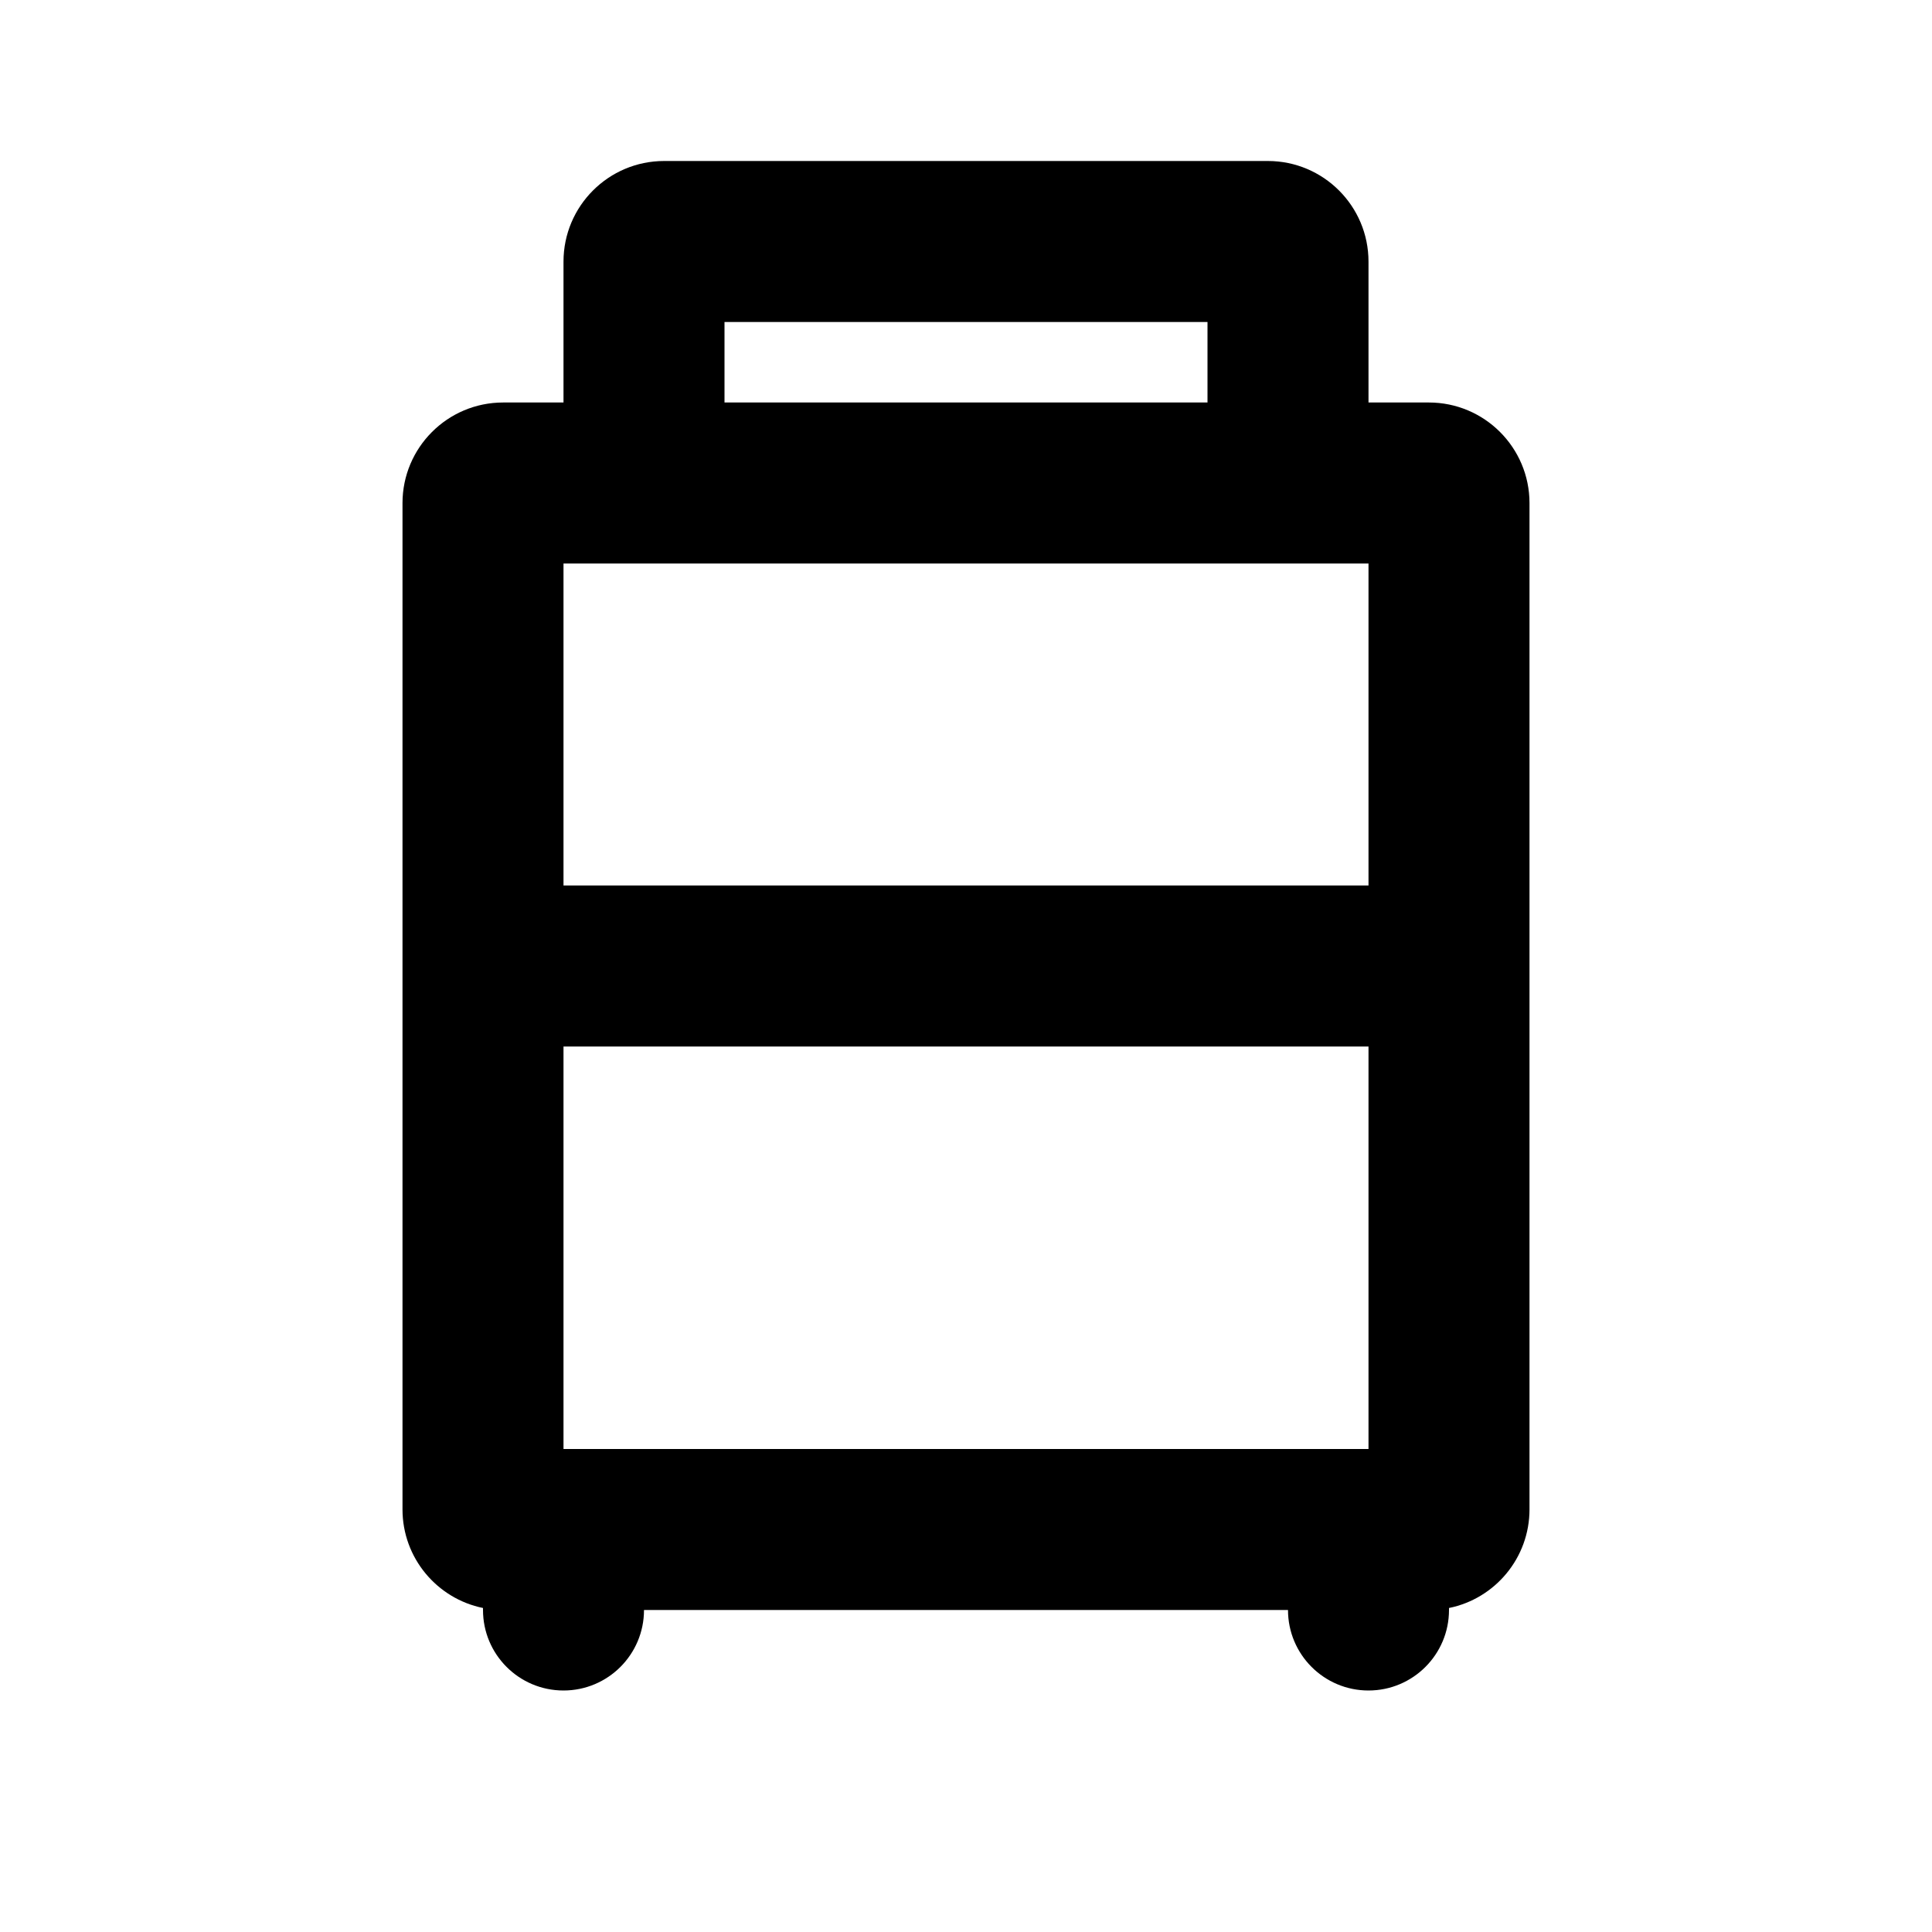
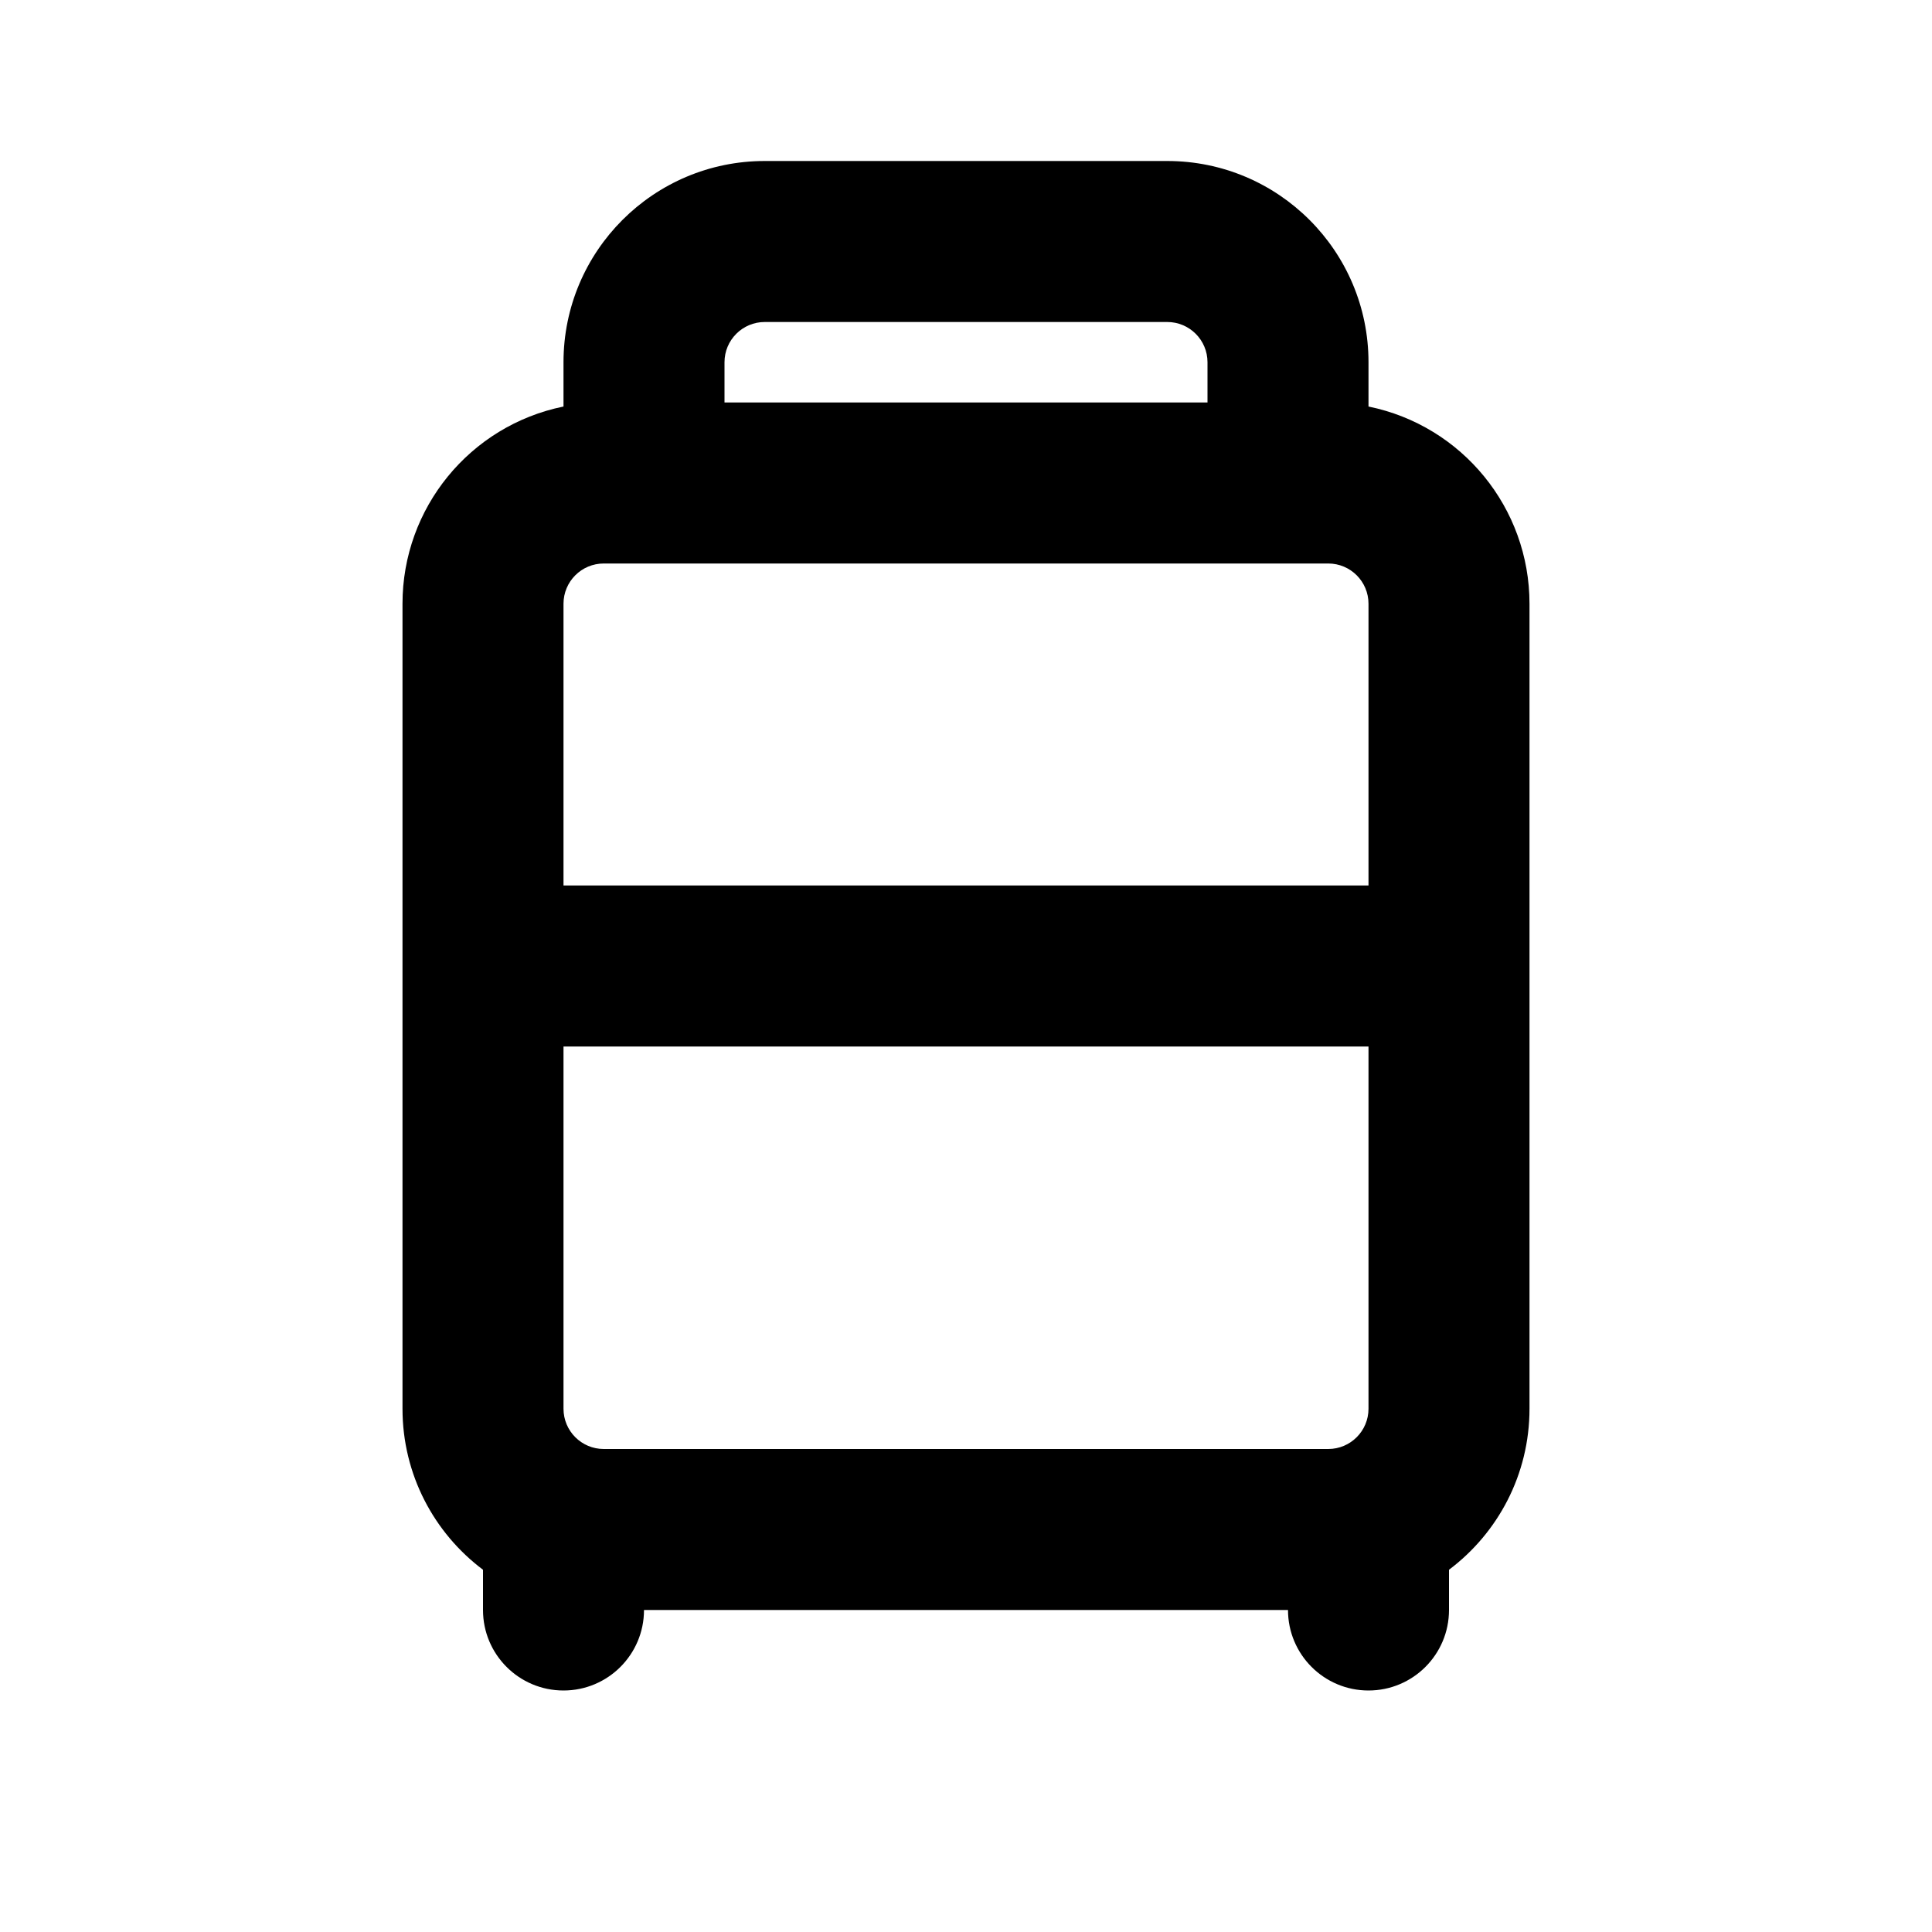
<svg xmlns="http://www.w3.org/2000/svg" viewBox="0 0 24 24">
-   <path d="M7 3.25C7 2.56 7.56 2 8.25 2h7.5c.69 0 1.25.56 1.25 1.25V5h.75c.69 0 1.25.56 1.25 1.25v12.5c0 .605-.43 1.11-1 1.225V20a1 1 0 1 1-2 0H8a1 1 0 1 1-2 0v-.025c-.57-.116-1-.62-1-1.225V6.25C5 5.56 5.56 5 6.25 5H7V3.25ZM17 18v-5H7v5h10ZM9 5h6V4H9v1ZM7 7v4h10V7H7Z" />
+   <path fill-rule="evenodd" clip-rule="evenodd" d="M9.5 4a.5.5 0 0 0-.5.5V5h6v-.5a.5.5 0 0 0-.5-.5h-5ZM7 4.5v.55A2.5 2.5 0 0 0 5 7.5v10c0 .818.393 1.544 1 2v.5a1 1 0 1 0 2 0h8a1 1 0 1 0 2 0v-.5c.607-.456 1-1.182 1-2v-10a2.5 2.5 0 0 0-2-2.45V4.5A2.5 2.5 0 0 0 14.5 2h-5A2.5 2.5 0 0 0 7 4.5ZM7.5 7a.5.5 0 0 0-.5.5V11h10V7.5a.5.5 0 0 0-.5-.5h-9Zm9.5 6H7v4.5a.5.5 0 0 0 .5.5h9a.5.5 0 0 0 .5-.5V13Z" />
</svg>
